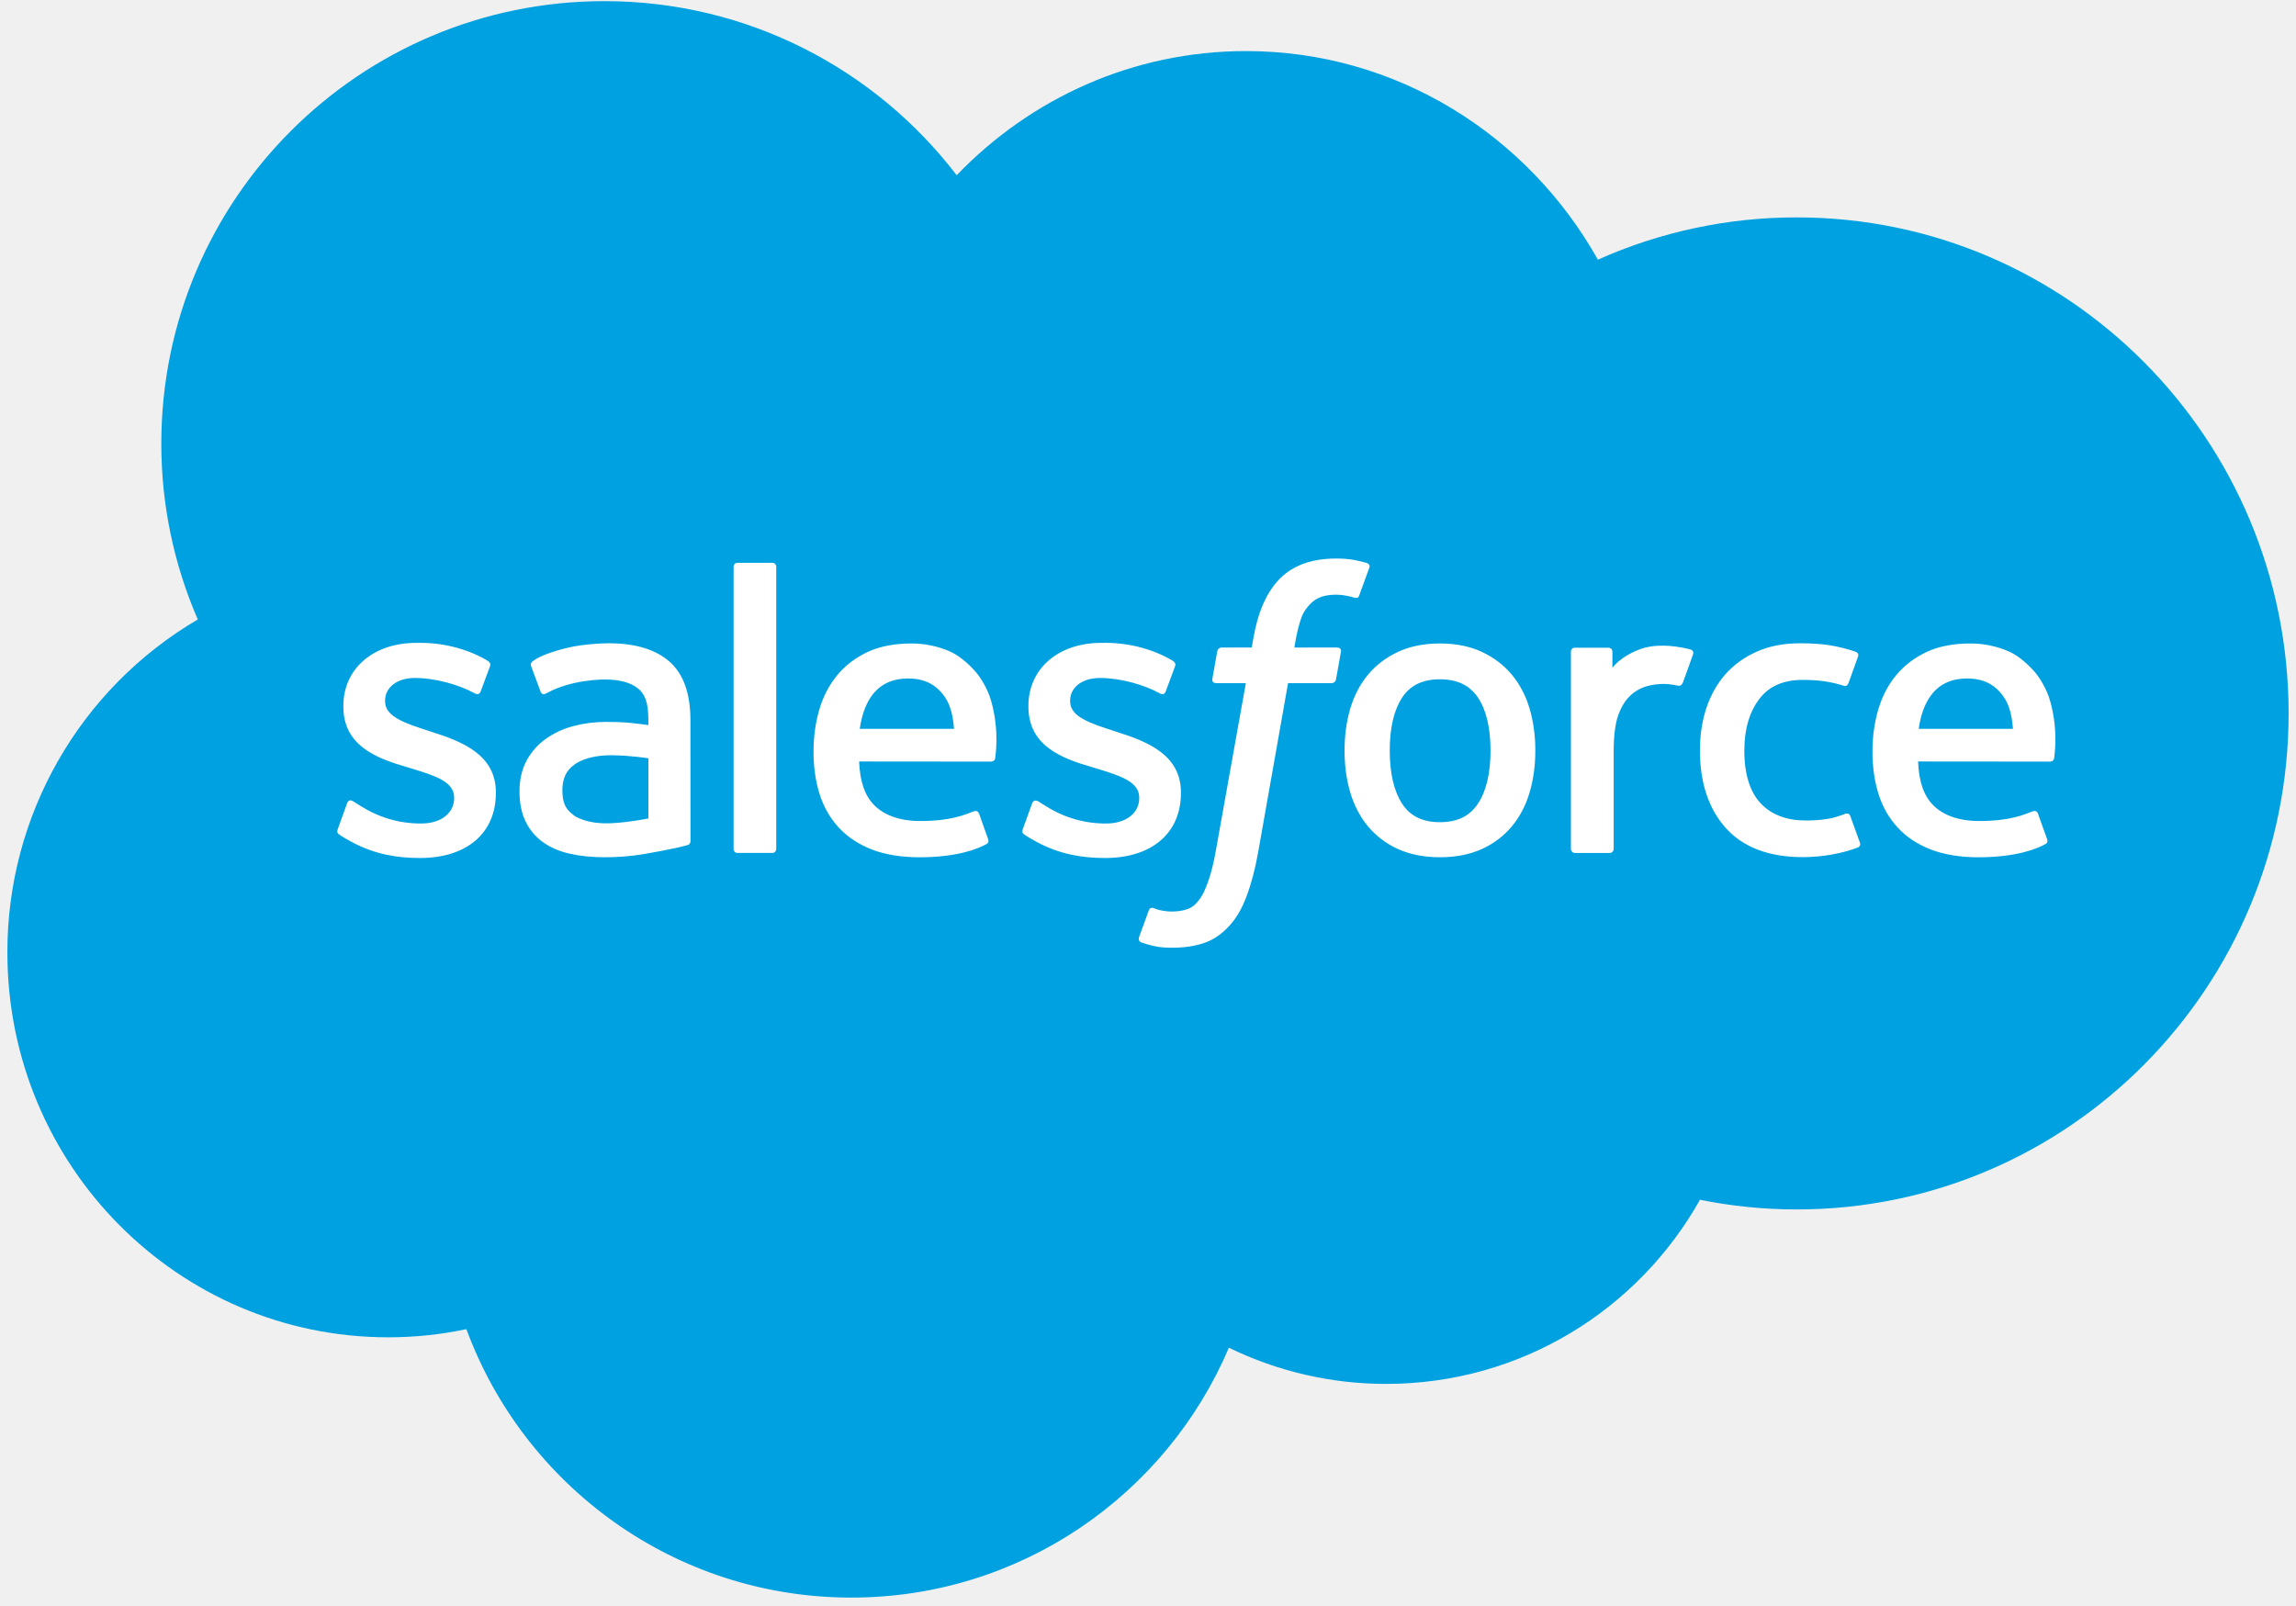
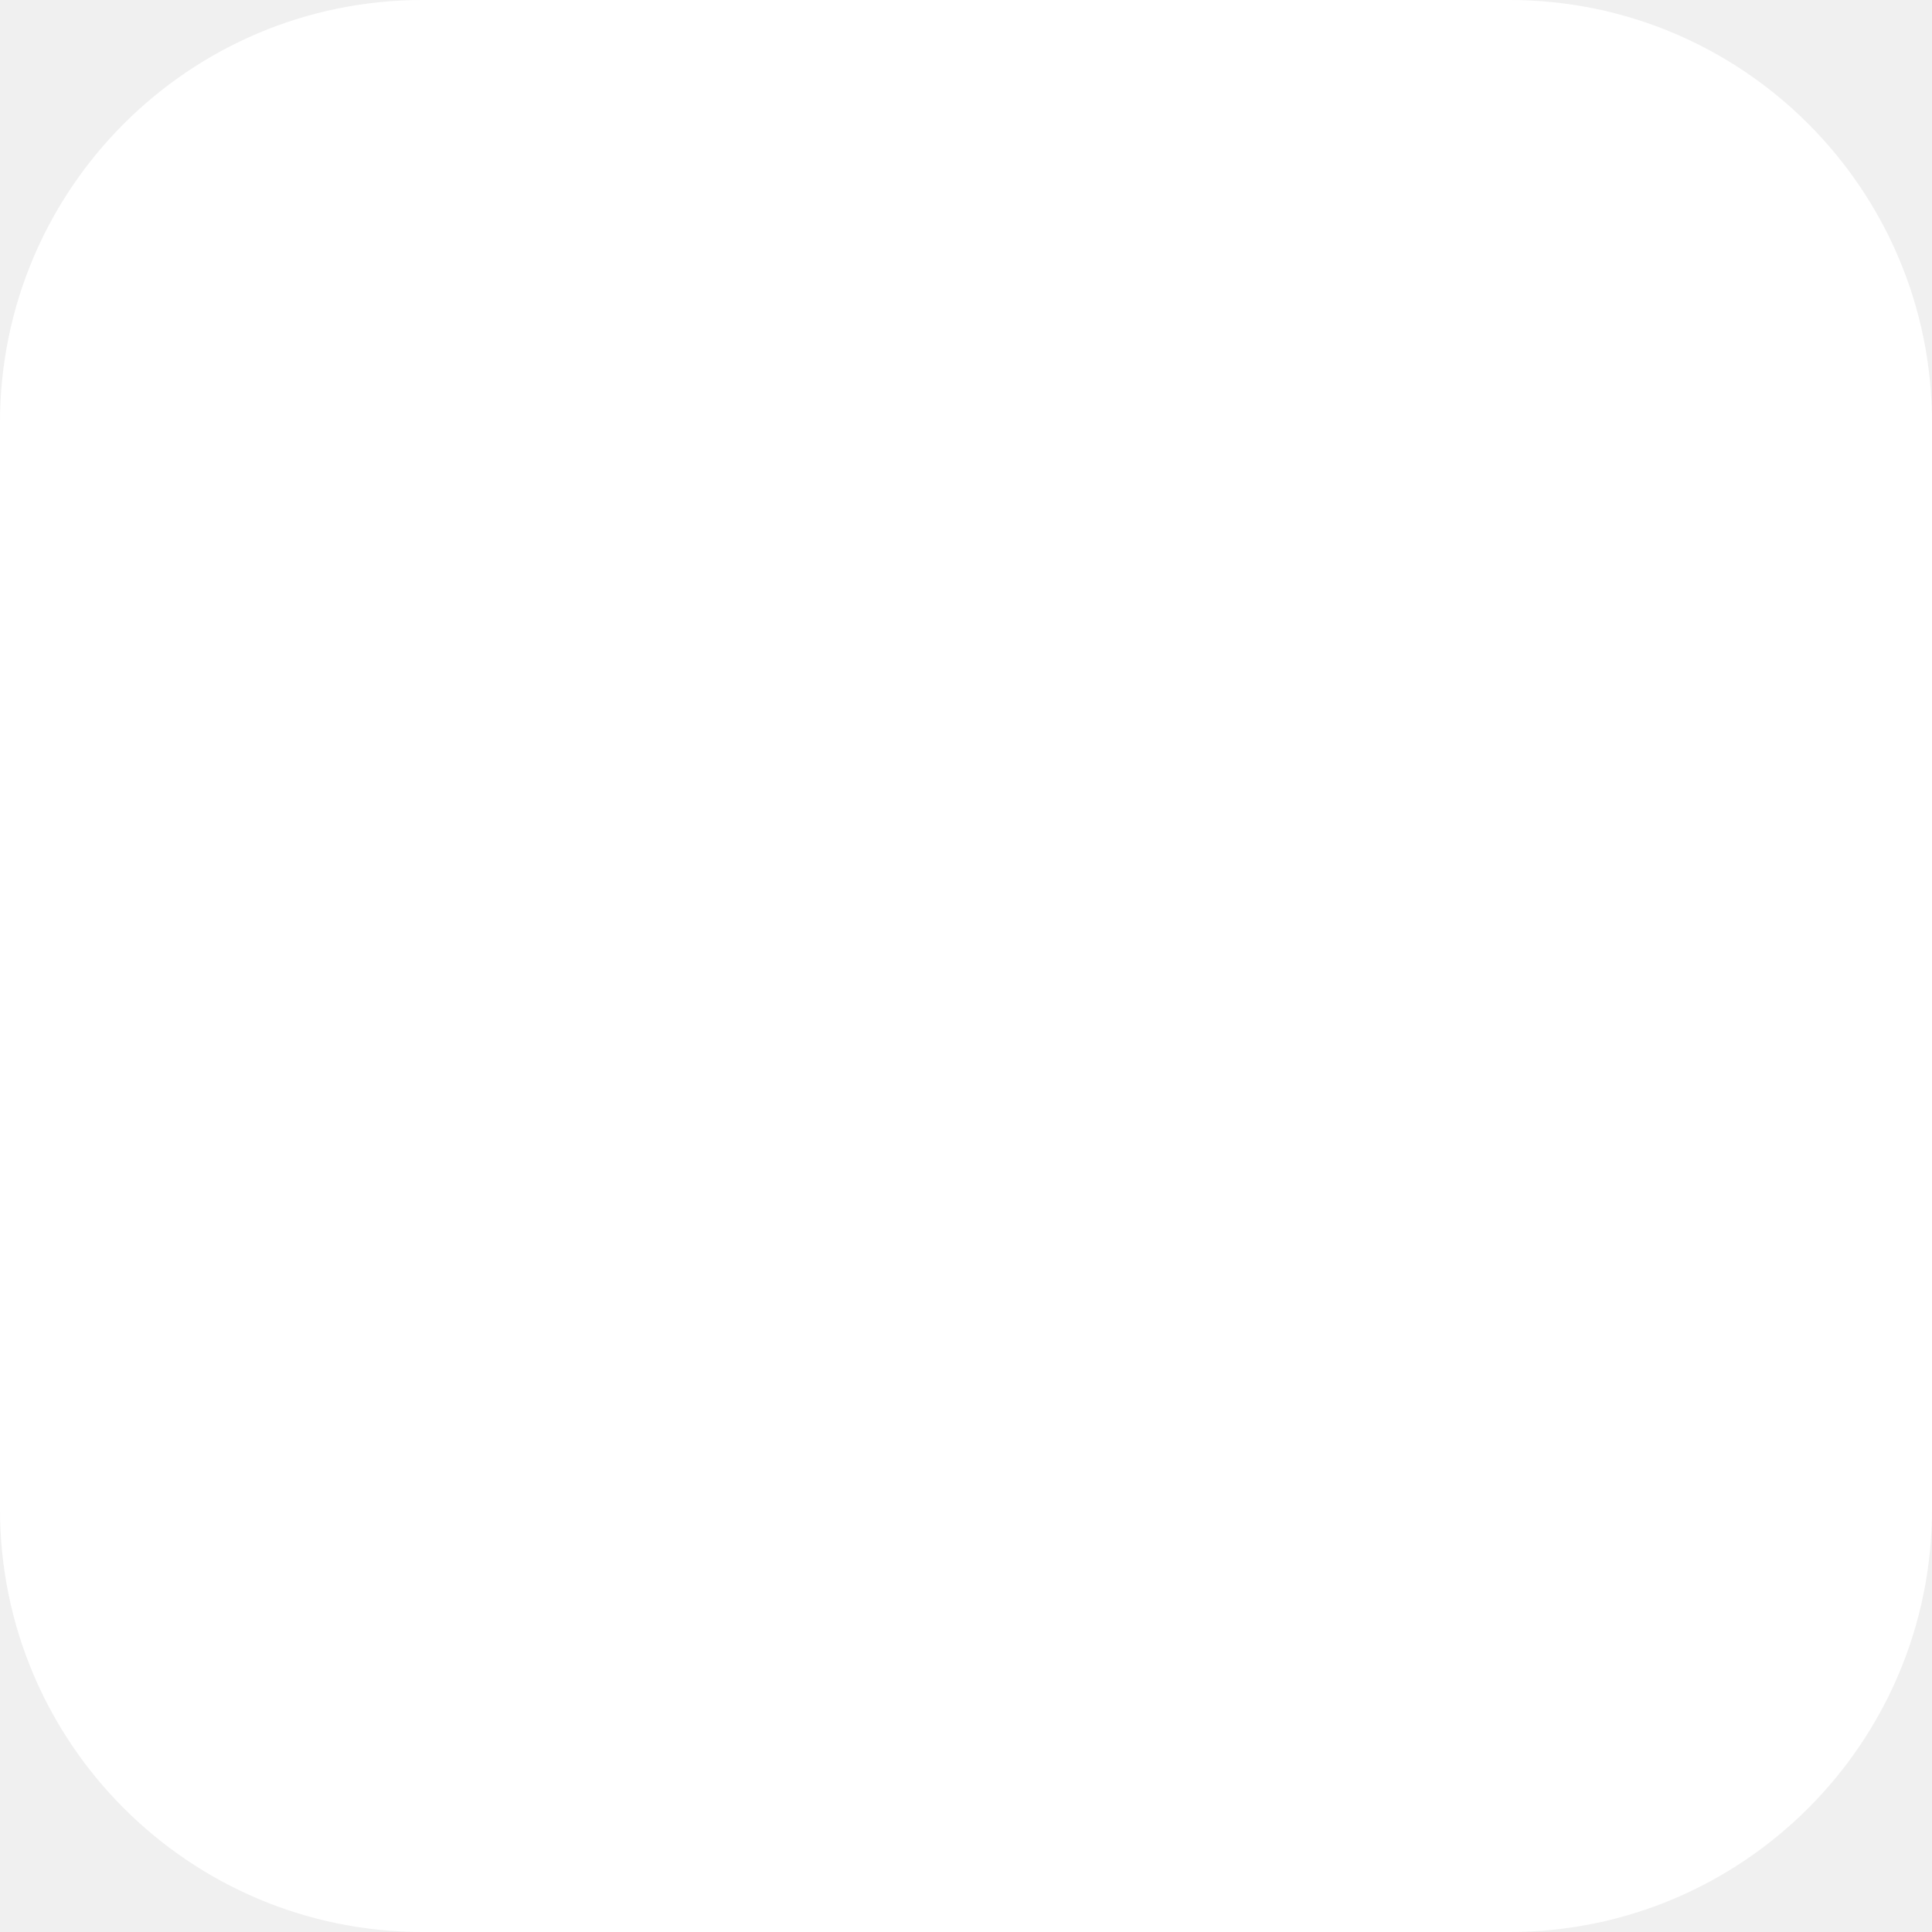
- <svg xmlns="http://www.w3.org/2000/svg" width="1.43em" height="1em" viewBox="0 0 256 180">
-   <path fill="#00a1e0" d="M106.553 19.651c8.248-8.594 19.731-13.924 32.43-13.924c16.883 0 31.612 9.414 39.455 23.389a54.5 54.5 0 0 1 22.3-4.74c30.449 0 55.134 24.9 55.134 55.615c0 30.719-24.685 55.62-55.134 55.62a54.7 54.7 0 0 1-10.86-1.083c-6.908 12.321-20.07 20.645-35.178 20.645a40.1 40.1 0 0 1-17.632-4.058c-7.002 16.47-23.316 28.019-42.33 28.019c-19.8 0-36.674-12.529-43.152-30.1c-2.83.602-5.763.915-8.772.915c-23.574 0-42.686-19.308-42.686-43.13a43.2 43.2 0 0 1 21.345-37.36a49.4 49.4 0 0 1-4.088-19.727C17.385 22.336 39.626.128 67.06.128c16.106 0 30.42 7.658 39.494 19.523" />
-   <path fill="#fff" d="M37.17 92.956c-.16.419.058.506.11.58c.48.349.968.6 1.46.88c2.609 1.385 5.071 1.79 7.647 1.79c5.246 0 8.503-2.79 8.503-7.283v-.087c0-4.153-3.676-5.662-7.126-6.75l-.448-.147c-2.601-.845-4.845-1.573-4.845-3.286v-.09c0-1.465 1.311-2.544 3.344-2.544c2.259 0 4.94.75 6.667 1.705c0 0 .506.328.692-.164c.102-.262.976-2.615 1.068-2.87c.098-.277-.077-.481-.255-.59c-1.971-1.2-4.696-2.019-7.516-2.019l-.525.004c-4.801 0-8.153 2.9-8.153 7.057v.087c0 4.383 3.698 5.803 7.162 6.794l.558.172c2.524.775 4.7 1.442 4.7 3.22v.087c0 1.625-1.414 2.835-3.695 2.835c-.885 0-3.708-.018-6.758-1.946c-.368-.215-.583-.371-.867-.542c-.15-.095-.524-.26-.688.236zm76.8 0c-.16.419.058.506.11.58c.48.349.968.6 1.46.88c2.608 1.385 5.071 1.79 7.647 1.79c5.246 0 8.503-2.79 8.503-7.283v-.087c0-4.153-3.676-5.662-7.126-6.75l-.448-.147c-2.601-.845-4.846-1.573-4.846-3.286v-.09c0-1.465 1.312-2.544 3.345-2.544c2.259 0 4.94.75 6.667 1.705c0 0 .506.328.692-.164c.102-.262.976-2.615 1.067-2.87c.099-.277-.076-.481-.255-.59c-1.97-1.2-4.696-2.019-7.515-2.019l-.525.004c-4.802 0-8.153 2.9-8.153 7.057v.087c0 4.383 3.697 5.803 7.162 6.794l.557.172c2.525.775 4.704 1.442 4.704 3.22v.087c0 1.625-1.418 2.835-3.698 2.835a12.4 12.4 0 0 1-6.758-1.946c-.368-.215-.587-.364-.863-.542c-.095-.062-.54-.234-.693.236zm52.429-8.799c0 2.54-.474 4.54-1.406 5.953c-.922 1.4-2.317 2.08-4.263 2.08c-1.949 0-3.337-.677-4.244-2.08c-.918-1.41-1.384-3.413-1.384-5.953c0-2.535.466-4.532 1.384-5.93c.907-1.385 2.295-2.059 4.244-2.059c1.946 0 3.34.674 4.266 2.058c.93 1.4 1.403 3.396 1.403 5.931m4.379-4.707c-.43-1.453-1.1-2.735-1.993-3.803c-.893-1.071-2.022-1.93-3.363-2.557c-1.337-.623-2.918-.94-4.692-.94c-1.778 0-3.359.317-4.696.94c-1.34.626-2.47 1.486-3.366 2.557c-.889 1.071-1.56 2.354-1.993 3.803c-.426 1.447-.64 3.028-.64 4.707c0 1.68.214 3.265.64 4.707c.434 1.45 1.1 2.732 1.997 3.804a9.4 9.4 0 0 0 3.362 2.535c1.34.609 2.918.918 4.696.918c1.774 0 3.352-.31 4.692-.918a9.4 9.4 0 0 0 3.363-2.535c.893-1.068 1.563-2.35 1.993-3.804c.43-1.446.645-3.03.645-4.707c0-1.675-.215-3.26-.645-4.707m35.959 12.063c-.145-.426-.557-.266-.557-.266c-.637.244-1.315.47-2.036.583a16 16 0 0 1-2.401.171c-2.12 0-3.804-.63-5.01-1.876c-1.209-1.246-1.887-3.26-1.88-5.986c.008-2.48.606-4.346 1.68-5.767c1.068-1.413 2.692-2.138 4.86-2.138c1.807 0 3.184.207 4.627.663c0 0 .346.15.51-.303c.382-1.063.667-1.825 1.075-2.994c.116-.332-.168-.474-.27-.514c-.568-.222-1.909-.583-2.922-.736c-.947-.145-2.054-.222-3.286-.222c-1.84 0-3.479.313-4.882.94c-1.399.623-2.586 1.483-3.526 2.554s-1.654 2.353-2.131 3.803c-.474 1.446-.714 3.035-.714 4.714c0 3.632.98 6.569 2.914 8.718c1.938 2.157 4.85 3.253 8.645 3.253c2.244 0 4.547-.455 6.2-1.107c0 0 .318-.153.18-.521zm7.663-9.788c.207-1.41.597-2.583 1.198-3.497c.907-1.388 2.291-2.15 4.237-2.15c1.945 0 3.231.765 4.153 2.15c.612.914.878 2.138.983 3.497zm14.743-3.1c-.372-1.403-1.294-2.82-1.898-3.468c-.955-1.028-1.887-1.746-2.813-2.146a10.8 10.8 0 0 0-4.248-.86c-1.85 0-3.53.31-4.892.95c-1.366.642-2.514 1.516-3.414 2.606c-.9 1.085-1.577 2.379-2.007 3.847c-.434 1.46-.652 3.053-.652 4.732c0 1.709.226 3.3.674 4.732c.451 1.443 1.173 2.715 2.15 3.767c.972 1.06 2.225 1.891 3.726 2.47c1.49.576 3.3.875 5.38.871c4.281-.015 6.537-.969 7.465-1.483c.164-.09.321-.251.124-.71l-.969-2.714c-.145-.405-.557-.255-.557-.255c-1.06.393-2.568 1.1-6.084 1.093c-2.299-.004-4.004-.682-5.071-1.742c-1.097-1.085-1.632-2.68-1.727-4.932l14.824.014s.39-.007.43-.386c.014-.16.51-3.046-.441-6.386m-133.46 3.1c.211-1.41.597-2.583 1.199-3.497c.907-1.388 2.291-2.15 4.236-2.15c1.946 0 3.232.765 4.157 2.15c.609.914.875 2.138.98 3.497zm14.74-3.1c-.372-1.403-1.29-2.82-1.895-3.468c-.954-1.028-1.887-1.746-2.812-2.146a10.8 10.8 0 0 0-4.248-.86c-1.847 0-3.53.31-4.892.95c-1.367.642-2.514 1.516-3.414 2.606c-.9 1.085-1.577 2.379-2.007 3.847c-.43 1.46-.652 3.053-.652 4.732c0 1.709.225 3.3.674 4.732c.451 1.443 1.173 2.715 2.149 3.767c.973 1.06 2.226 1.891 3.727 2.47c1.49.576 3.3.875 5.38.871c4.281-.015 6.536-.969 7.465-1.483c.164-.09.32-.251.124-.71l-.965-2.714c-.15-.405-.561-.255-.561-.255c-1.06.393-2.565 1.1-6.088 1.093c-2.295-.004-4-.682-5.067-1.742c-1.097-1.085-1.633-2.68-1.727-4.932l14.823.014s.39-.007.43-.386c.015-.16.51-3.046-.444-6.386M63.642 91.431c-.58-.462-.66-.579-.856-.878c-.292-.455-.441-1.104-.441-1.927c0-1.304.43-2.24 1.322-2.87c-.01.003 1.275-1.112 4.3-1.072c2.123.03 4.021.343 4.021.343v6.74h.004s-1.884.404-4.004.531c-3.017.182-4.357-.87-4.346-.867m5.898-10.415c-.601-.044-1.38-.07-2.313-.07c-1.272 0-2.5.16-3.65.47a9.5 9.5 0 0 0-3.097 1.436a7.15 7.15 0 0 0-2.15 2.444c-.524.977-.79 2.128-.79 3.417c0 1.312.225 2.452.677 3.385a6.1 6.1 0 0 0 1.935 2.317c.823.601 1.84 1.042 3.02 1.308c1.162.266 2.48.4 3.923.4c1.52 0 3.035-.123 4.503-.375a94 94 0 0 0 3.734-.721c.492-.117 1.039-.266 1.039-.266c.368-.091.338-.485.338-.485l-.007-13.555c0-2.973-.794-5.177-2.357-6.543c-1.555-1.363-3.847-2.051-6.809-2.051c-1.11 0-2.9.153-3.97.368c0 0-3.24.626-4.573 1.668c0 0-.291.182-.131.59l1.05 2.82c.13.364.484.24.484.24s.113-.043.244-.12c2.852-1.552 6.459-1.504 6.459-1.504c1.603 0 2.834.32 3.665.958c.809.619 1.22 1.555 1.22 3.53v.626c-1.275-.182-2.444-.287-2.444-.287m119.56-7.639a.4.4 0 0 0-.223-.532c-.251-.098-1.512-.364-2.485-.426c-1.861-.113-2.896.2-3.821.616c-.918.415-1.938 1.085-2.507 1.847v-1.804c0-.251-.178-.451-.426-.451h-3.8c-.247 0-.426.2-.426.451v22.11c0 .248.204.452.452.452h3.894a.45.45 0 0 0 .448-.452V84.142c0-1.482.164-2.962.492-3.89c.32-.919.758-1.654 1.297-2.183a4.55 4.55 0 0 1 1.833-1.1c.688-.211 1.45-.28 1.989-.28c.776 0 1.628.2 1.628.2c.284.033.445-.142.54-.4c.254-.678.976-2.708 1.114-3.112" />
-   <path fill="#fff" d="M152.544 63.13a13 13 0 0 0-1.465-.35a11.6 11.6 0 0 0-2.014-.152c-2.682 0-4.795.757-6.277 2.251c-1.476 1.486-2.478 3.749-2.98 6.725l-.183 1.002h-3.366s-.408-.015-.495.43l-.55 3.086c-.04.291.087.477.48.477h3.276l-3.323 18.55c-.258 1.494-.557 2.722-.889 3.654c-.324.918-.64 1.607-1.034 2.11c-.38.48-.736.838-1.356 1.045c-.51.172-1.1.252-1.745.252c-.357 0-.834-.059-1.187-.131a3.5 3.5 0 0 1-.802-.26s-.382-.145-.535.238c-.12.317-.995 2.717-1.1 3.013c-.102.295.043.524.229.593c.437.153.761.255 1.355.397c.824.194 1.52.204 2.172.204c1.362 0 2.608-.193 3.639-.564c1.035-.375 1.938-1.028 2.74-1.91c.863-.954 1.406-1.952 1.923-3.318c.514-1.348.955-3.024 1.304-4.976l3.341-18.897h4.882s.411.014.495-.434l.554-3.082c.036-.295-.087-.477-.485-.477h-4.74c.026-.106.241-1.774.784-3.344c.233-.667.67-1.21 1.038-1.581a3.1 3.1 0 0 1 1.243-.773c.47-.153 1.005-.226 1.592-.226c.444 0 .885.051 1.216.12c.46.099.638.15.758.186c.485.146.55.004.645-.23l1.133-3.11c.117-.335-.171-.478-.273-.518M86.322 95.19c0 .247-.179.448-.426.448h-3.931c-.248 0-.423-.2-.423-.448V63.553c0-.247.175-.448.423-.448h3.93c.248 0 .427.2.427.448z" />
+ <svg xmlns="http://www.w3.org/2000/svg" viewBox="0 0 64 64" width="64" height="64">
+   <rect width="64" height="64" rx="14" fill="#FFFFFF" />
+   <g transform="translate(10, 10) scale(0.6875)">
+     <path fill="#00A1E0" d="M416.224 76.763c32.219-33.57 77.074-54.391 126.682-54.391 65.946 0 123.48 36.772 154.12 91.361 26.626-11.896 56.098-18.514 87.106-18.514 118.94 0 215.368 97.268 215.368 217.247 0 119.993-96.428 217.261-215.368 217.261a213.735 213.735 0 0 1-42.422-4.227c-26.981 48.128-78.397 80.646-137.412 80.646-24.705 0-48.072-5.706-68.877-15.853-27.352 64.337-91.077 109.448-165.348 109.448-77.344 0-143.261-48.939-168.563-117.574-11.057 2.348-22.513 3.572-34.268 3.572C75.155 585.74.5 510.317.5 417.262c0-62.359 33.542-116.807 83.378-145.937-10.26-23.608-15.967-49.665-15.967-77.06C67.911 87.25 154.79.5 261.948.5c62.914 0 118.827 29.913 154.276 76.263" />
+     <path fill="#FFF" d="M145.196 363.11c-.626 1.637.228 1.979.427 2.263 1.878 1.366 3.786 2.349 5.707 3.444 10.189 5.407 19.81 6.986 29.871 6.986 20.492 0 33.214-10.9 33.214-28.447v-.341c0-16.224-14.358-22.115-27.835-26.37l-1.75-.569c-10.161-3.302-18.927-6.147-18.927-12.836v-.355c0-5.721 5.123-9.934 13.064-9.934 8.823 0 19.297 2.932 26.042 6.66 0 0 1.978 1.281 2.704-.64.398-1.025 3.814-10.218 4.17-11.214.384-1.082-.299-1.879-.996-2.306-7.699-4.682-18.344-7.884-29.358-7.884l-2.049.014c-18.756 0-31.848 11.328-31.848 27.565v.342c0 17.119 14.444 22.669 27.978 26.54l2.177.669c9.862 3.031 18.358 5.635 18.358 12.58v.342c0 6.347-5.521 11.071-14.43 11.071-3.458 0-14.487-.071-26.398-7.6-1.438-.84-2.277-1.451-3.387-2.12-.583-.37-2.049-1.011-2.689.925l-4.045 11.215zm299.998 0c-.626 1.637.228 1.979.427 2.263 1.878 1.366 3.786 2.349 5.706 3.444 10.189 5.407 19.811 6.986 29.871 6.986 20.492 0 33.215-10.9 33.215-28.447v-.341c0-16.224-14.359-22.115-27.836-26.37l-1.75-.569c-10.161-3.302-18.928-6.147-18.928-12.836v-.355c0-5.721 5.123-9.934 13.064-9.934 8.823 0 19.297 2.932 26.043 6.66 0 0 1.978 1.281 2.703-.64.398-1.025 3.814-10.218 4.17-11.214.385-1.082-.299-1.879-.996-2.306-7.699-4.682-18.344-7.884-29.358-7.884l-2.05.014c-18.756 0-31.848 11.328-31.848 27.565v.342c0 17.119 14.444 22.669 27.978 26.54l2.177.669c9.862 3.031 18.373 5.635 18.373 12.58v.342c0 6.347-5.536 11.071-14.445 11.071-3.457 0-14.486-.071-26.397-7.6-1.438-.84-2.291-1.423-3.372-2.12-.371-.242-2.107-.911-2.705.925l-4.042 11.215zm204.801-34.37c0 9.919-1.85 17.731-5.493 23.253-3.601 5.465-9.051 8.126-16.649 8.126-7.613 0-13.035-2.647-16.579-8.126-3.587-5.507-5.407-13.334-5.407-23.253 0-9.904 1.82-17.703 5.407-23.168 3.544-5.407 8.966-8.04 16.579-8.04 7.599 0 13.049 2.633 16.664 8.04 3.629 5.464 5.478 13.263 5.478 23.168m17.106-18.386c-1.68-5.679-4.298-10.688-7.784-14.857-3.487-4.184-7.898-7.542-13.136-9.99-5.223-2.433-11.398-3.671-18.328-3.671-6.945 0-13.121 1.238-18.344 3.671-5.237 2.448-9.648 5.807-13.149 9.99-3.472 4.184-6.091 9.193-7.784 14.857-1.665 5.649-2.505 11.825-2.505 18.386s.84 12.751 2.505 18.386c1.693 5.664 4.298 10.674 7.799 14.857 3.486 4.184 7.912 7.528 13.135 9.904 5.236 2.377 11.398 3.586 18.344 3.586 6.93 0 13.092-1.209 18.328-3.586 5.223-2.376 9.648-5.721 13.136-9.904 3.486-4.17 6.104-9.179 7.784-14.857 1.68-5.649 2.519-11.84 2.519-18.386s-.841-12.737-2.52-18.386m140.467 47.116c-.569-1.665-2.177-1.039-2.177-1.039-2.49.954-5.138 1.836-7.955 2.277-2.861.44-6.006.669-9.379.669-8.281 0-14.856-2.462-19.566-7.329-4.725-4.867-7.372-12.736-7.344-23.381.029-9.691 2.362-16.978 6.561-22.527 4.17-5.521 10.517-8.354 18.984-8.354 7.059 0 12.438.811 18.072 2.59 0 0 1.352.583 1.992-1.181 1.494-4.156 2.604-7.13 4.198-11.698.456-1.295-.654-1.85-1.053-2.007-2.22-.868-7.457-2.276-11.413-2.874-3.7-.569-8.026-.868-12.836-.868-7.188 0-13.591 1.224-19.069 3.672-5.465 2.433-10.104 5.791-13.775 9.976-3.672 4.184-6.461 9.192-8.325 14.856-1.85 5.649-2.789 11.854-2.789 18.415 0 14.188 3.828 25.657 11.385 34.054 7.57 8.425 18.941 12.708 33.77 12.708 8.766 0 17.76-1.778 24.221-4.326 0 0 1.238-.598.697-2.034l-4.199-11.599zm29.929-38.232c.811-5.507 2.334-10.09 4.682-13.661 3.544-5.422 8.951-8.396 16.551-8.396s12.623 2.988 16.223 8.396c2.391 3.571 3.43 8.354 3.843 13.661h-41.299zm57.592-12.111c-1.451-5.479-5.052-11.015-7.414-13.548-3.729-4.013-7.371-6.816-10.986-8.382-4.725-2.021-10.389-3.358-16.593-3.358-7.229 0-13.79 1.21-19.112 3.714-5.336 2.505-9.818 5.921-13.334 10.176-3.516 4.24-6.162 9.292-7.842 15.027-1.693 5.707-2.547 11.926-2.547 18.485 0 6.675.883 12.894 2.633 18.486 1.765 5.636 4.582 10.602 8.396 14.714 3.799 4.142 8.695 7.387 14.558 9.648 5.821 2.249 12.894 3.416 21.019 3.401 16.722-.057 25.53-3.785 29.159-5.792.641-.355 1.253-.981.483-2.774l-3.785-10.603c-.568-1.579-2.177-.996-2.177-.996-4.142 1.537-10.032 4.298-23.766 4.27-8.979-.014-15.64-2.661-19.81-6.803-4.283-4.24-6.375-10.474-6.745-19.268l57.905.057s1.522-.028 1.68-1.509c.057-.624 1.993-11.895-1.722-24.945m-521.327 12.111c.825-5.507 2.334-10.09 4.682-13.661 3.543-5.422 8.951-8.396 16.55-8.396s12.623 2.988 16.237 8.396c2.376 3.571 3.415 8.354 3.828 13.661h-41.297zm57.577-12.111c-1.451-5.479-5.037-11.015-7.399-13.548-3.729-4.013-7.372-6.816-10.986-8.382-4.725-2.021-10.388-3.358-16.593-3.358-7.215 0-13.79 1.21-19.112 3.714-5.336 2.505-9.819 5.921-13.334 10.176-3.515 4.24-6.162 9.292-7.841 15.027-1.679 5.707-2.547 11.926-2.547 18.485 0 6.675.882 12.894 2.633 18.486 1.765 5.636 4.583 10.602 8.396 14.714 3.8 4.142 8.695 7.387 14.558 9.648 5.821 2.249 12.893 3.416 21.019 3.401 16.721-.057 25.53-3.785 29.159-5.792.641-.355 1.252-.981.484-2.774l-3.771-10.603c-.584-1.579-2.191-.996-2.191-.996-4.141 1.537-10.019 4.298-23.78 4.27-8.965-.014-15.625-2.661-19.795-6.803-4.284-4.24-6.375-10.474-6.746-19.268l57.905.057s1.522-.028 1.679-1.509c.055-.624 1.99-11.895-1.738-24.945m-182.738 50.026c-2.263-1.808-2.576-2.263-3.344-3.43-1.139-1.779-1.722-4.312-1.722-7.528 0-5.095 1.679-8.752 5.166-11.214-.042.015 4.981-4.34 16.792-4.184 8.296.114 15.71 1.338 15.71 1.338v26.327h.014s-7.357 1.579-15.639 2.077c-11.783.712-17.02-3.4-16.977-3.386m23.039-40.686c-2.348-.171-5.394-.271-9.037-.271-4.966 0-9.762.626-14.259 1.836-4.525 1.209-8.595 3.103-12.096 5.606a27.927 27.927 0 0 0-8.396 9.549c-2.049 3.814-3.088 8.311-3.088 13.349 0 5.123.882 9.577 2.647 13.221 1.765 3.657 4.312 6.702 7.556 9.051 3.216 2.348 7.187 4.069 11.797 5.108 4.54 1.039 9.691 1.565 15.327 1.565 5.934 0 11.854-.483 17.589-1.466 5.678-.968 12.651-2.377 14.586-2.817a146.25 146.25 0 0 0 4.056-1.039c1.438-.355 1.324-1.893 1.324-1.893l-.029-52.952c0-11.613-3.102-20.223-9.207-25.559-6.077-5.322-15.028-8.013-26.597-8.013-4.341 0-11.328.599-15.512 1.438 0 0-12.651 2.448-17.86 6.518 0 0-1.138.712-.512 2.306l4.099 11.015c.512 1.423 1.893.939 1.893.939s.441-.171.954-.47c11.143-6.062 25.231-5.877 25.231-5.877 6.262 0 11.072 1.252 14.316 3.742 3.159 2.419 4.767 6.076 4.767 13.789v2.448c-4.981-.711-9.549-1.123-9.549-1.123m467.029-29.836c.44-1.31-.484-1.936-.869-2.078-.981-.384-5.905-1.423-9.705-1.665-7.271-.441-11.312.783-14.928 2.405-3.586 1.622-7.57 4.24-9.791 7.215v-7.044c0-.982-.697-1.765-1.665-1.765h-14.843c-.967 0-1.664.782-1.664 1.765v86.366c0 .968.797 1.765 1.764 1.765h15.213a1.76 1.76 0 0 0 1.75-1.765v-43.147c0-5.792.641-11.569 1.922-15.198 1.252-3.587 2.96-6.461 5.066-8.525 2.12-2.049 4.525-3.486 7.158-4.297 2.689-.826 5.663-1.096 7.77-1.096 3.031 0 6.361.782 6.361.782 1.109.128 1.736-.555 2.105-1.565.997-2.647 3.815-10.574 4.356-12.153" />
+     <path fill="#FFF" d="M595.874 246.603c-1.85-.569-3.529-.954-5.721-1.366-2.221-.398-4.867-.598-7.869-.598-10.475 0-18.729 2.96-24.52 8.794-5.764 5.807-9.678 14.644-11.642 26.271l-.712 3.913h-13.148s-1.594-.057-1.936 1.68l-2.148 12.053c-.157 1.139.342 1.864 1.878 1.864h12.794l-12.979 72.463c-1.011 5.835-2.178 10.631-3.473 14.273-1.267 3.587-2.504 6.276-4.041 8.24-1.48 1.879-2.875 3.273-5.295 4.084-1.992.669-4.297.982-6.816.982-1.395 0-3.258-.229-4.639-.513-1.366-.271-2.092-.569-3.131-1.011 0 0-1.494-.568-2.092.926-.47 1.238-3.885 10.615-4.298 11.769-.398 1.152.171 2.049.896 2.319 1.708.598 2.974.996 5.294 1.551 3.217.755 5.934.797 8.481.797 5.322 0 10.189-.754 14.217-2.205 4.042-1.466 7.57-4.014 10.701-7.457 3.373-3.729 5.493-7.628 7.515-12.964 2.006-5.266 3.729-11.812 5.094-19.439l13.05-73.815h19.069s1.607.057 1.936-1.693l2.162-12.039c.143-1.152-.341-1.864-1.893-1.864h-18.514c.1-.412.939-6.931 3.06-13.063.911-2.604 2.618-4.725 4.056-6.177 1.424-1.423 3.06-2.433 4.854-3.017 1.835-.598 3.928-.882 6.219-.882 1.736 0 3.457.199 4.752.469 1.793.385 2.49.584 2.961.727 1.893.569 2.148.014 2.519-.896l4.426-12.153c.455-1.312-.669-1.867-1.067-2.023m-258.68 125.231c0 .968-.697 1.751-1.665 1.751h-15.355c-.968 0-1.651-.783-1.651-1.751v-123.58c0-.967.683-1.75 1.651-1.75h15.355c.968 0 1.665.783 1.665 1.75v123.58z" />
+   </g>
</svg>
